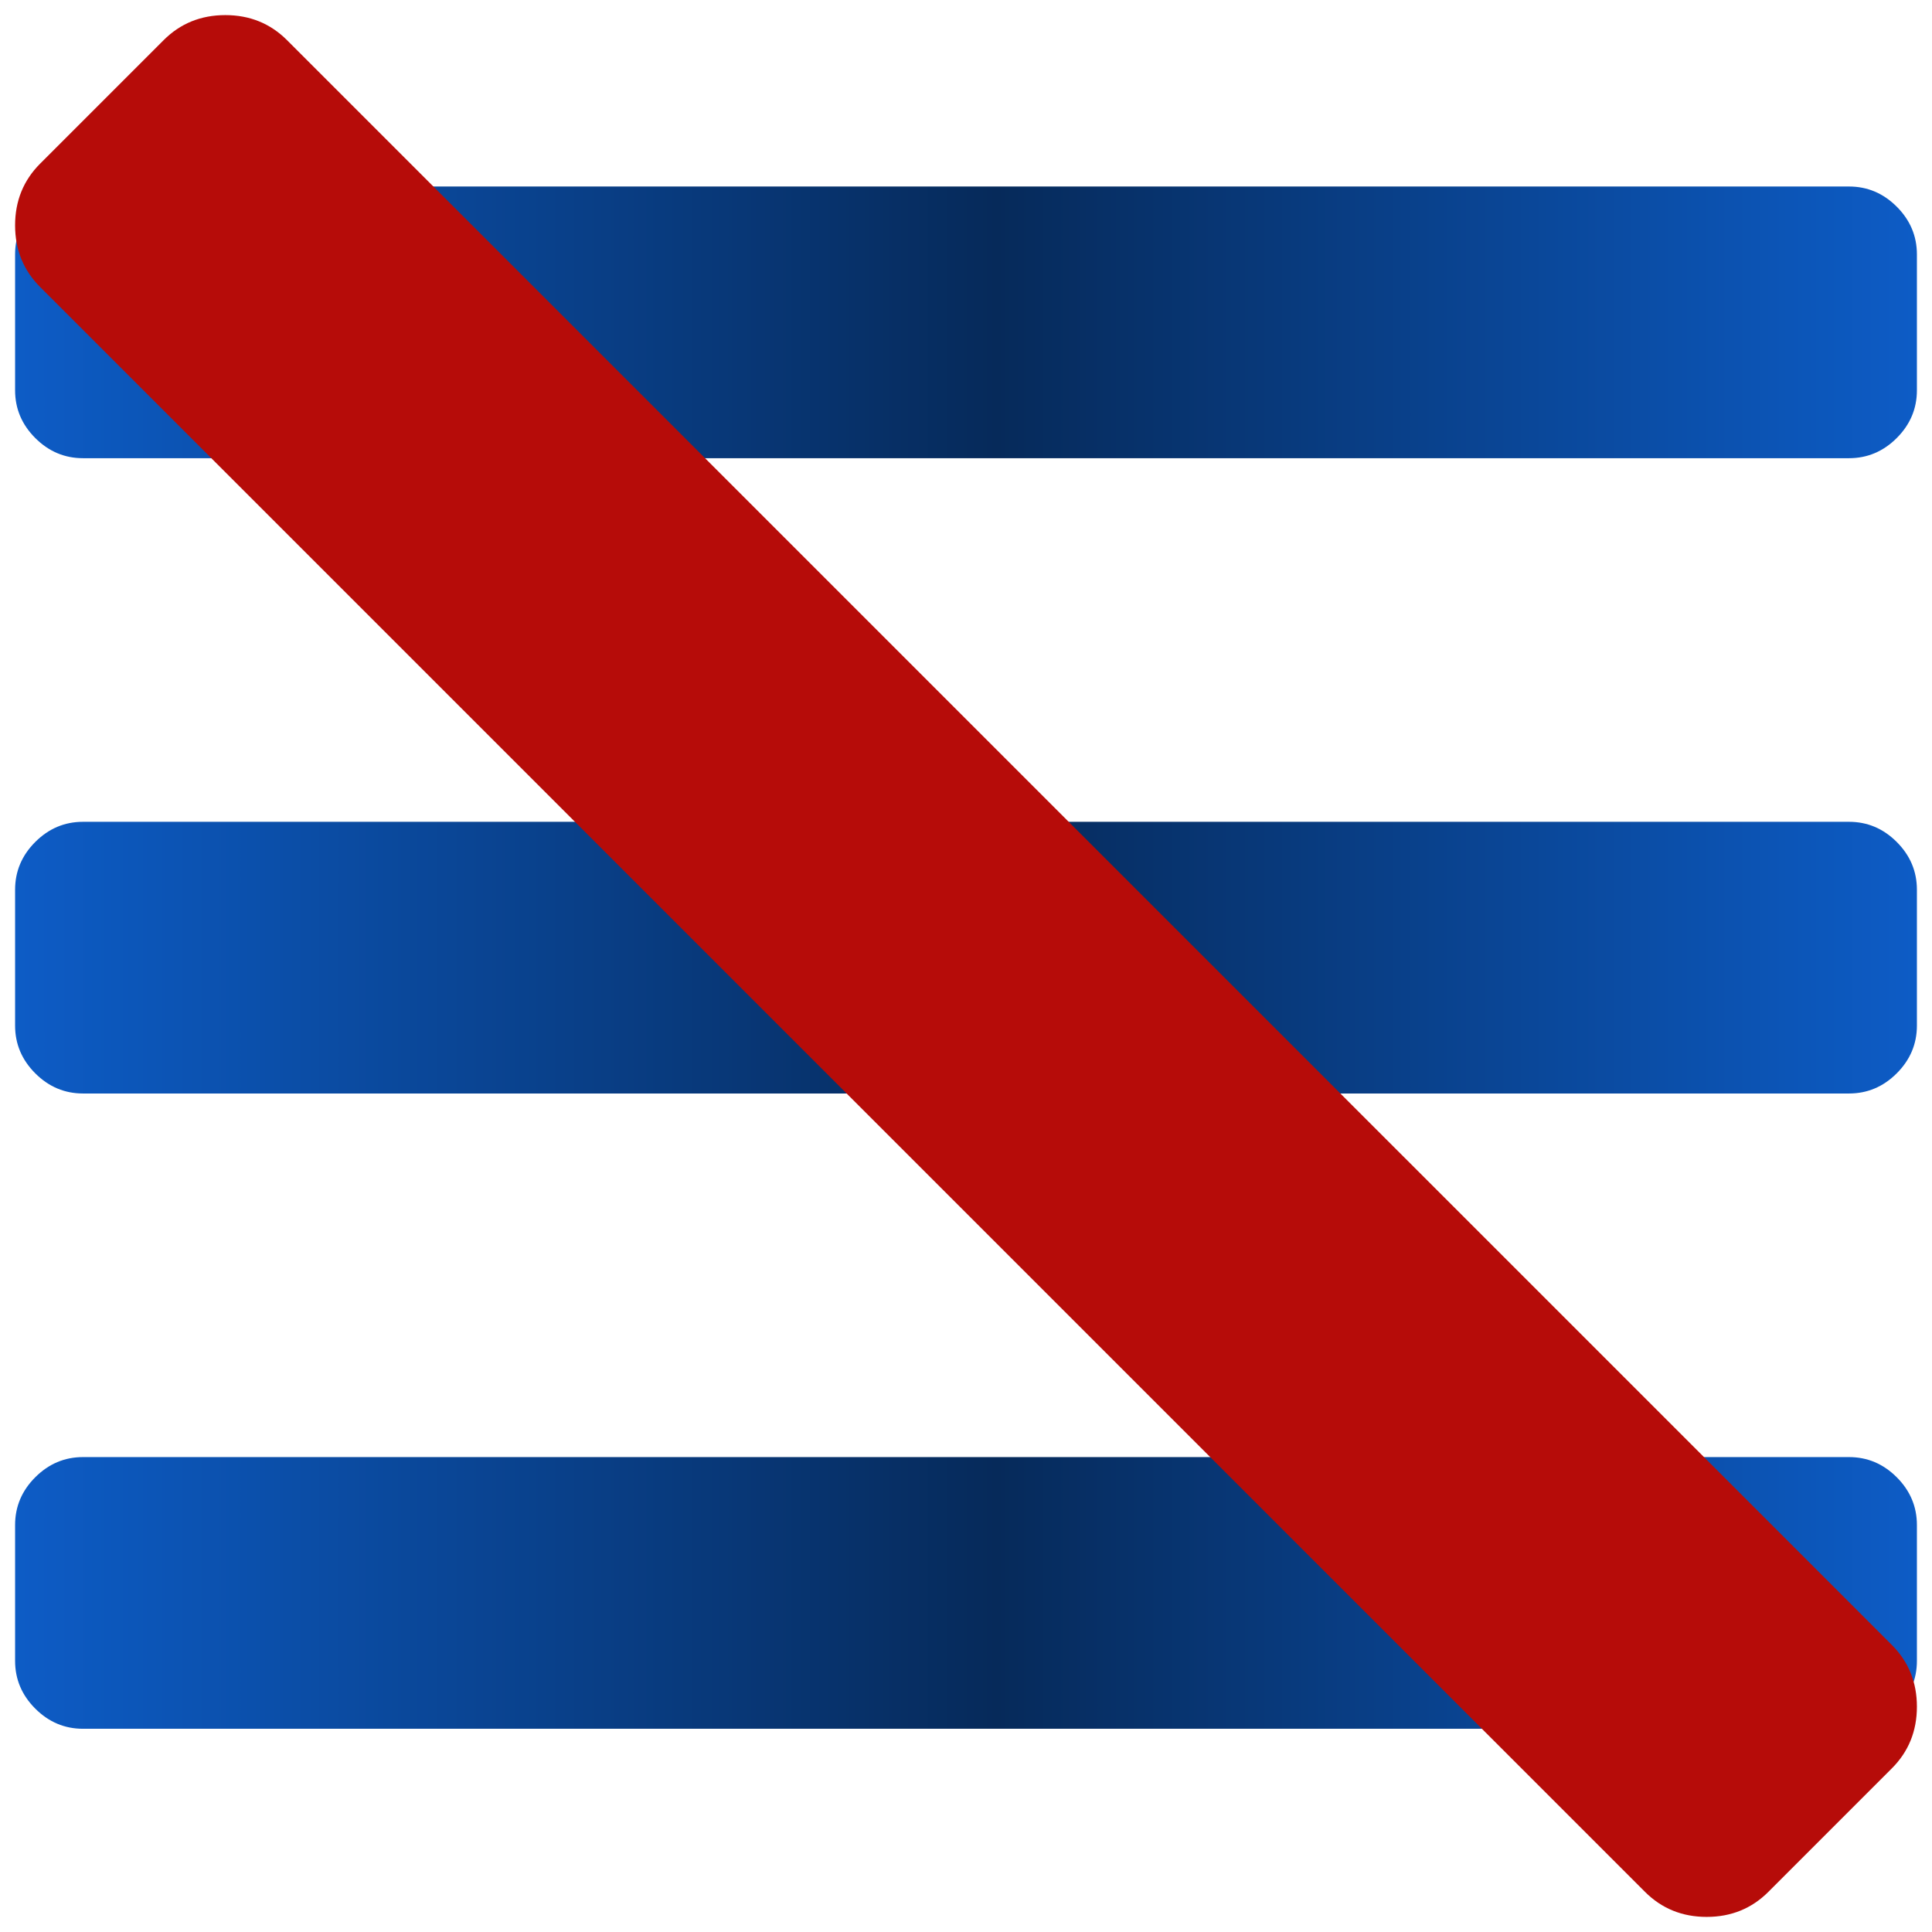
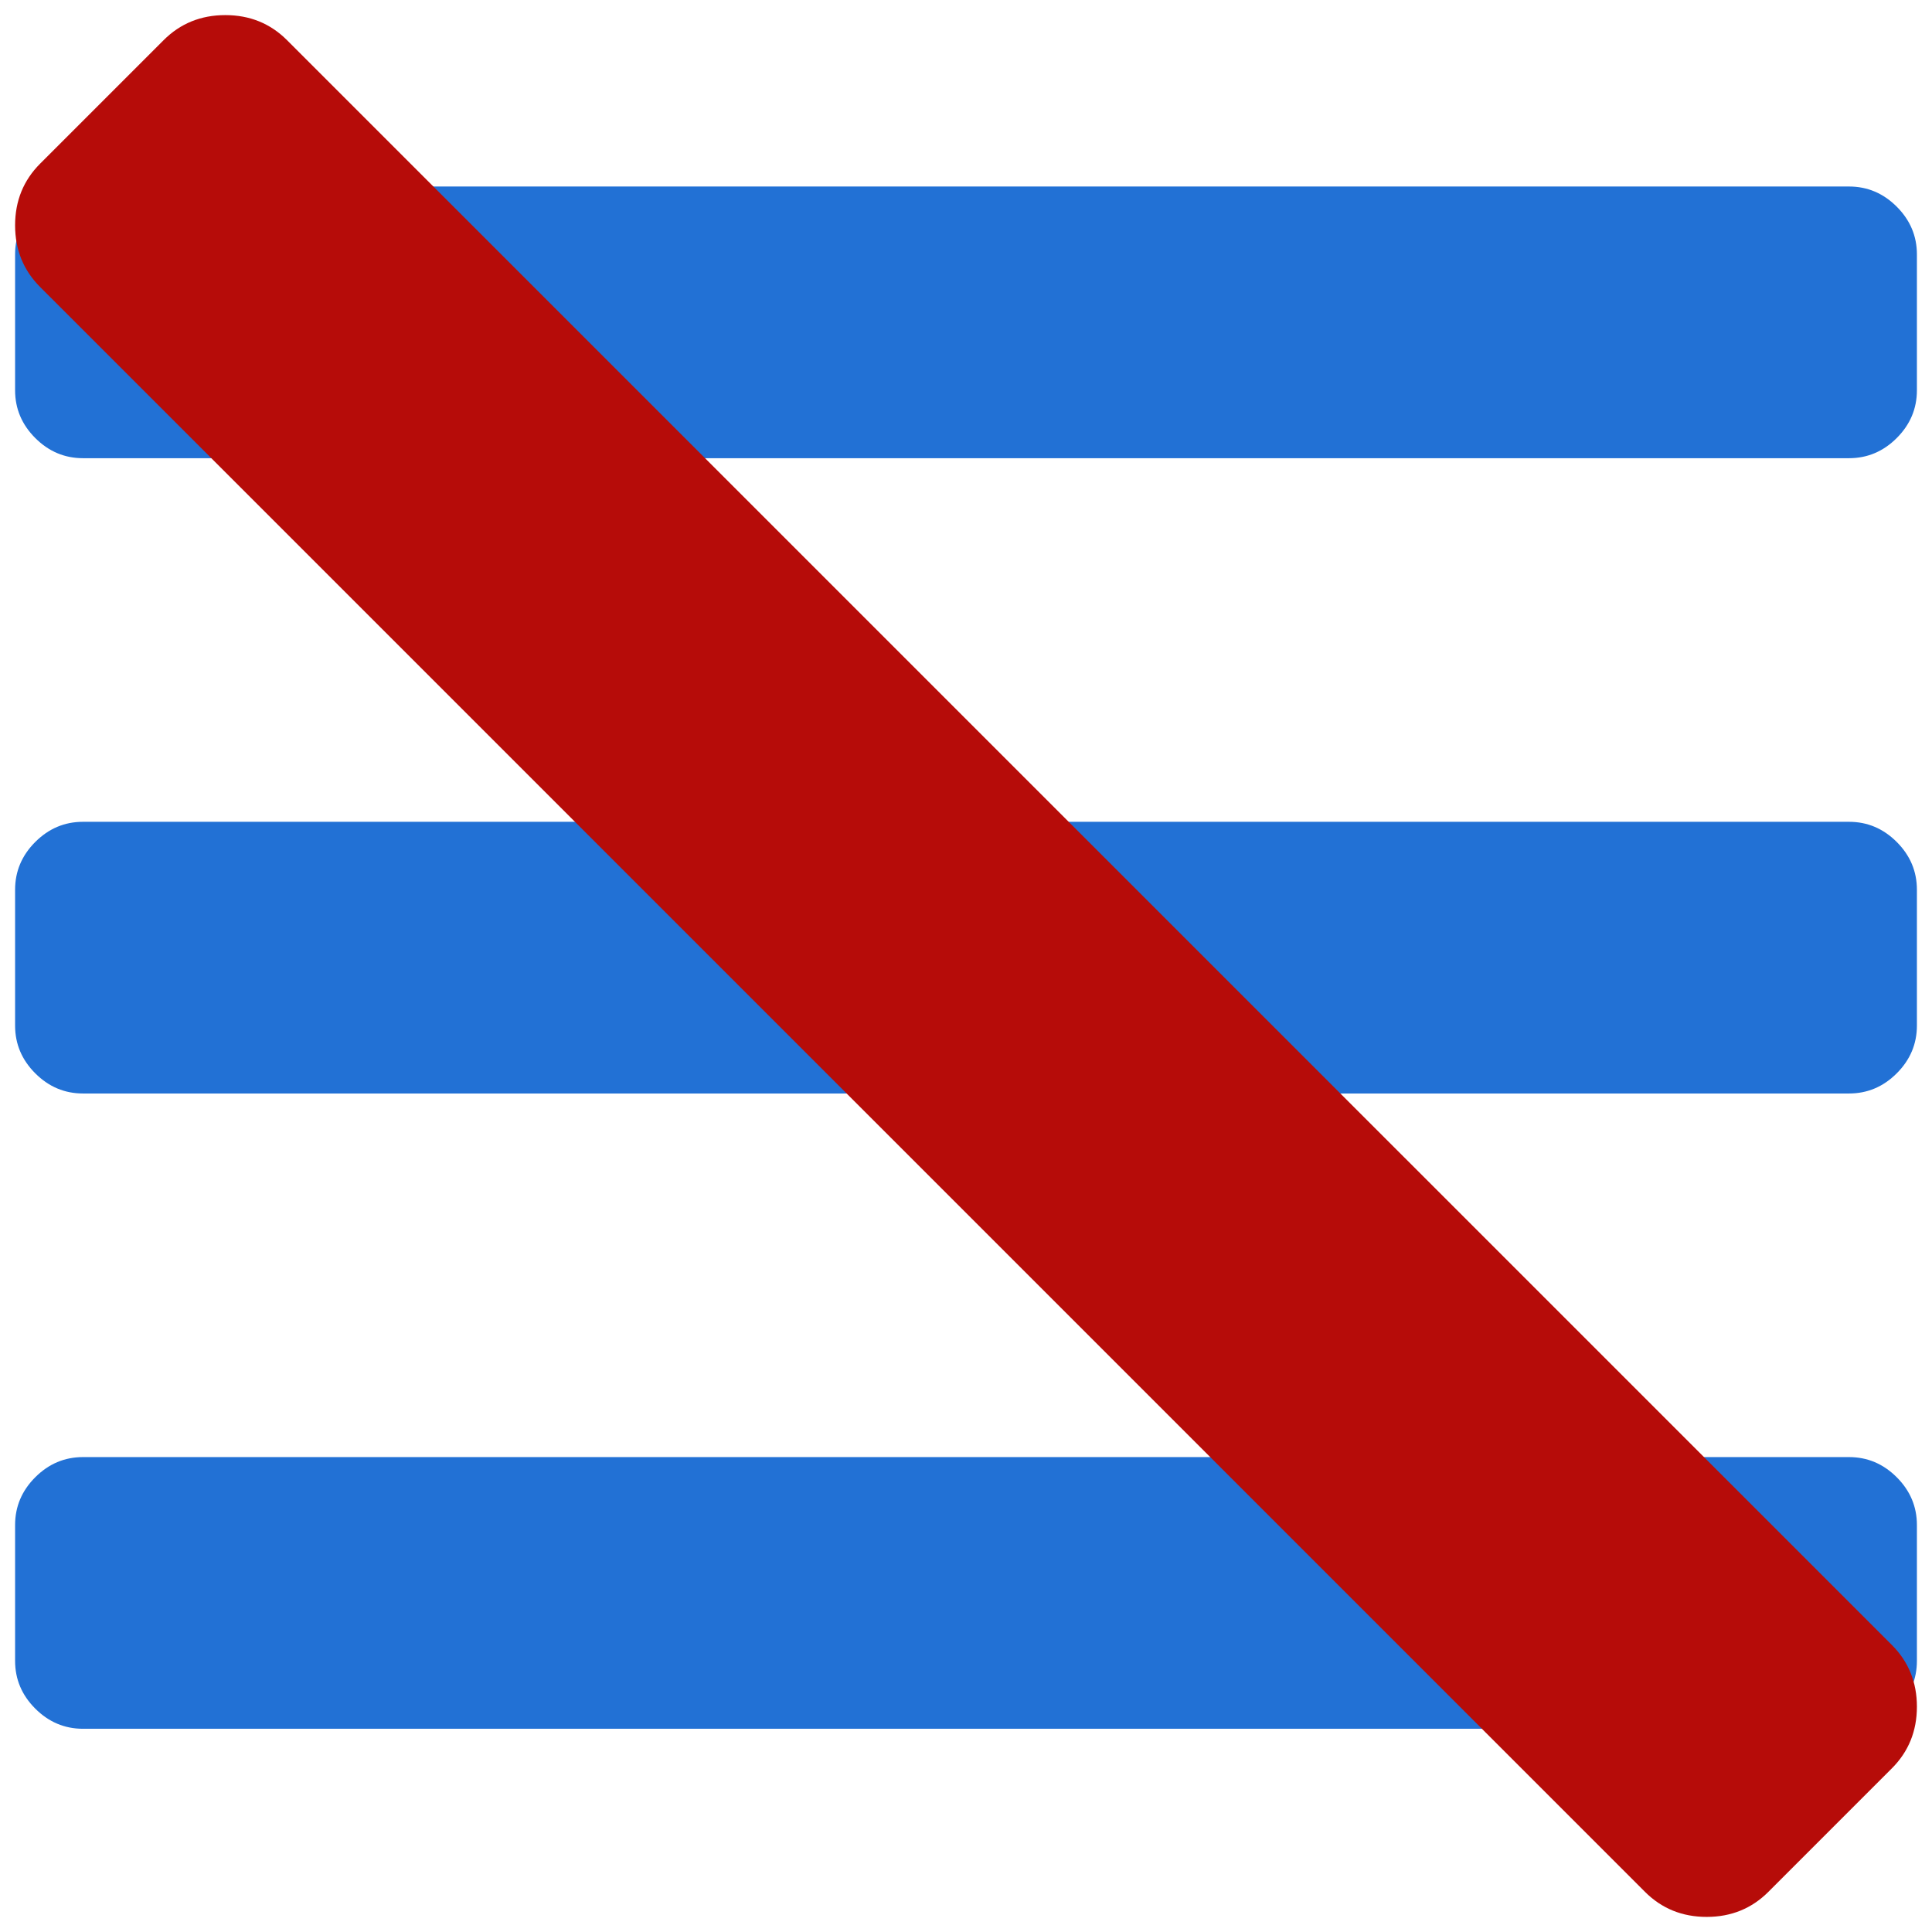
- <svg xmlns="http://www.w3.org/2000/svg" xmlns:xlink="http://www.w3.org/1999/xlink" width="128" height="128" viewBox="0 0 128 128" id="svg2" version="1.1">
-   <defs id="defs4">
-     <linearGradient id="linearGradient4139">
-       <stop style="stop-color:#0d5cc6;stop-opacity:1" offset="0" id="stop4141" />
-       <stop id="stop4147" offset="0.516" style="stop-color:#062a5a;stop-opacity:1" />
-       <stop style="stop-color:#0d5cc6;stop-opacity:1" offset="1" id="stop4143" />
-     </linearGradient>
-     <linearGradient xlink:href="#linearGradient4139" id="linearGradient4145" x1="1" y1="988.362" x2="127" y2="988.362" gradientUnits="userSpaceOnUse" gradientTransform="translate(0,-2.142865)" />
-     <linearGradient xlink:href="#linearGradient4139" id="linearGradient4149" gradientUnits="userSpaceOnUse" x1="1" y1="988.362" x2="127" y2="988.362" gradientTransform="translate(0,12.94645)" />
-     <linearGradient xlink:href="#linearGradient4139" id="linearGradient4151" gradientUnits="userSpaceOnUse" x1="1" y1="988.362" x2="127" y2="988.362" gradientTransform="translate(-6.85e-7,28.03571)" />
-   </defs>
+ <svg xmlns="http://www.w3.org/2000/svg" width="128" height="128" viewBox="0 0 128 128" id="svg2" version="1.1">
+   <defs id="defs4" />
  <g id="layer1" transform="translate(0,-924.3622)">
-     <path style="fill:url(#linearGradient4151);fill-opacity:1" d="m 127,1025.398 0,9 q 0,1.828 -1.336,3.164 -1.336,1.336 -3.164,1.336 l -117,0 q -1.828,0 -3.164,-1.336 -1.336,-1.336 -1.336,-3.164 l 0,-9 q 0,-1.828 1.336,-3.164 1.336,-1.336 3.164,-1.336 l 117,0 q 1.828,0 3.164,1.336 1.336,1.336 1.336,3.164 z" id="path4143" />
-     <path style="fill:url(#linearGradient4149);fill-opacity:1" d="m 127,983.309 0,9 q 0,1.828 -1.336,3.164 -1.336,1.336 -3.164,1.336 l -117,0 q -1.828,0 -3.164,-1.336 Q 1,994.137 1,992.309 l 0,-9 q 0,-1.828 1.336,-3.164 1.336,-1.336 3.164,-1.336 l 117,0 q 1.828,0 3.164,1.336 Q 127,981.481 127,983.309 Z" id="path4141" />
-     <path style="fill:url(#linearGradient4145);fill-opacity:1" d="m 127,941.219 0,9 q 0,1.828 -1.336,3.164 -1.336,1.336 -3.164,1.336 l -117,0 q -1.828,0 -3.164,-1.336 Q 1,952.047 1,950.219 l 0,-9 q 0,-1.828 1.336,-3.164 1.336,-1.336 3.164,-1.336 l 117,0 q 1.828,0 3.164,1.336 1.336,1.336 1.336,3.164 z" id="path4" />
+     <g id="g826" style="fill:#2271d5;fill-opacity:1">
+       <path id="path4143" d="m 127,1025.398 0,9 q 0,1.828 -1.336,3.164 -1.336,1.336 -3.164,1.336 l -117,0 q -1.828,0 -3.164,-1.336 -1.336,-1.336 -1.336,-3.164 l 0,-9 q 0,-1.828 1.336,-3.164 1.336,-1.336 3.164,-1.336 l 117,0 q 1.828,0 3.164,1.336 1.336,1.336 1.336,3.164 z" style="fill:#2271d5;fill-opacity:1" />
+       <path id="path4141" d="m 127,983.309 0,9 q 0,1.828 -1.336,3.164 -1.336,1.336 -3.164,1.336 l -117,0 q -1.828,0 -3.164,-1.336 Q 1,994.137 1,992.309 l 0,-9 q 0,-1.828 1.336,-3.164 1.336,-1.336 3.164,-1.336 l 117,0 q 1.828,0 3.164,1.336 Q 127,981.481 127,983.309 Z" style="fill:#2271d5;fill-opacity:1" />
+       <path id="path4" d="m 127,941.219 0,9 q 0,1.828 -1.336,3.164 -1.336,1.336 -3.164,1.336 l -117,0 q -1.828,0 -3.164,-1.336 Q 1,952.047 1,950.219 l 0,-9 q 0,-1.828 1.336,-3.164 1.336,-1.336 3.164,-1.336 l 117,0 q 1.828,0 3.164,1.336 1.336,1.336 1.336,3.164 z" style="fill:#2271d5;fill-opacity:1" />
+     </g>
    <path style="fill:#b60c09;fill-opacity:1" d="m 125.339,1041.522 -8.178,8.179 q -1.661,1.661 -4.089,1.661 -2.428,0 -4.089,-1.661 L 2.661,943.38 q -1.661,-1.661 -1.661,-4.089 5.41e-5,-2.428 1.661,-4.089 l 8.178,-8.178 q 1.661,-1.661 4.089,-1.661 2.428,4e-5 4.089,1.661 L 125.339,1033.344 q 1.661,1.661 1.661,4.089 -6e-5,2.428 -1.661,4.089 z" id="path4145" />
  </g>
</svg>
